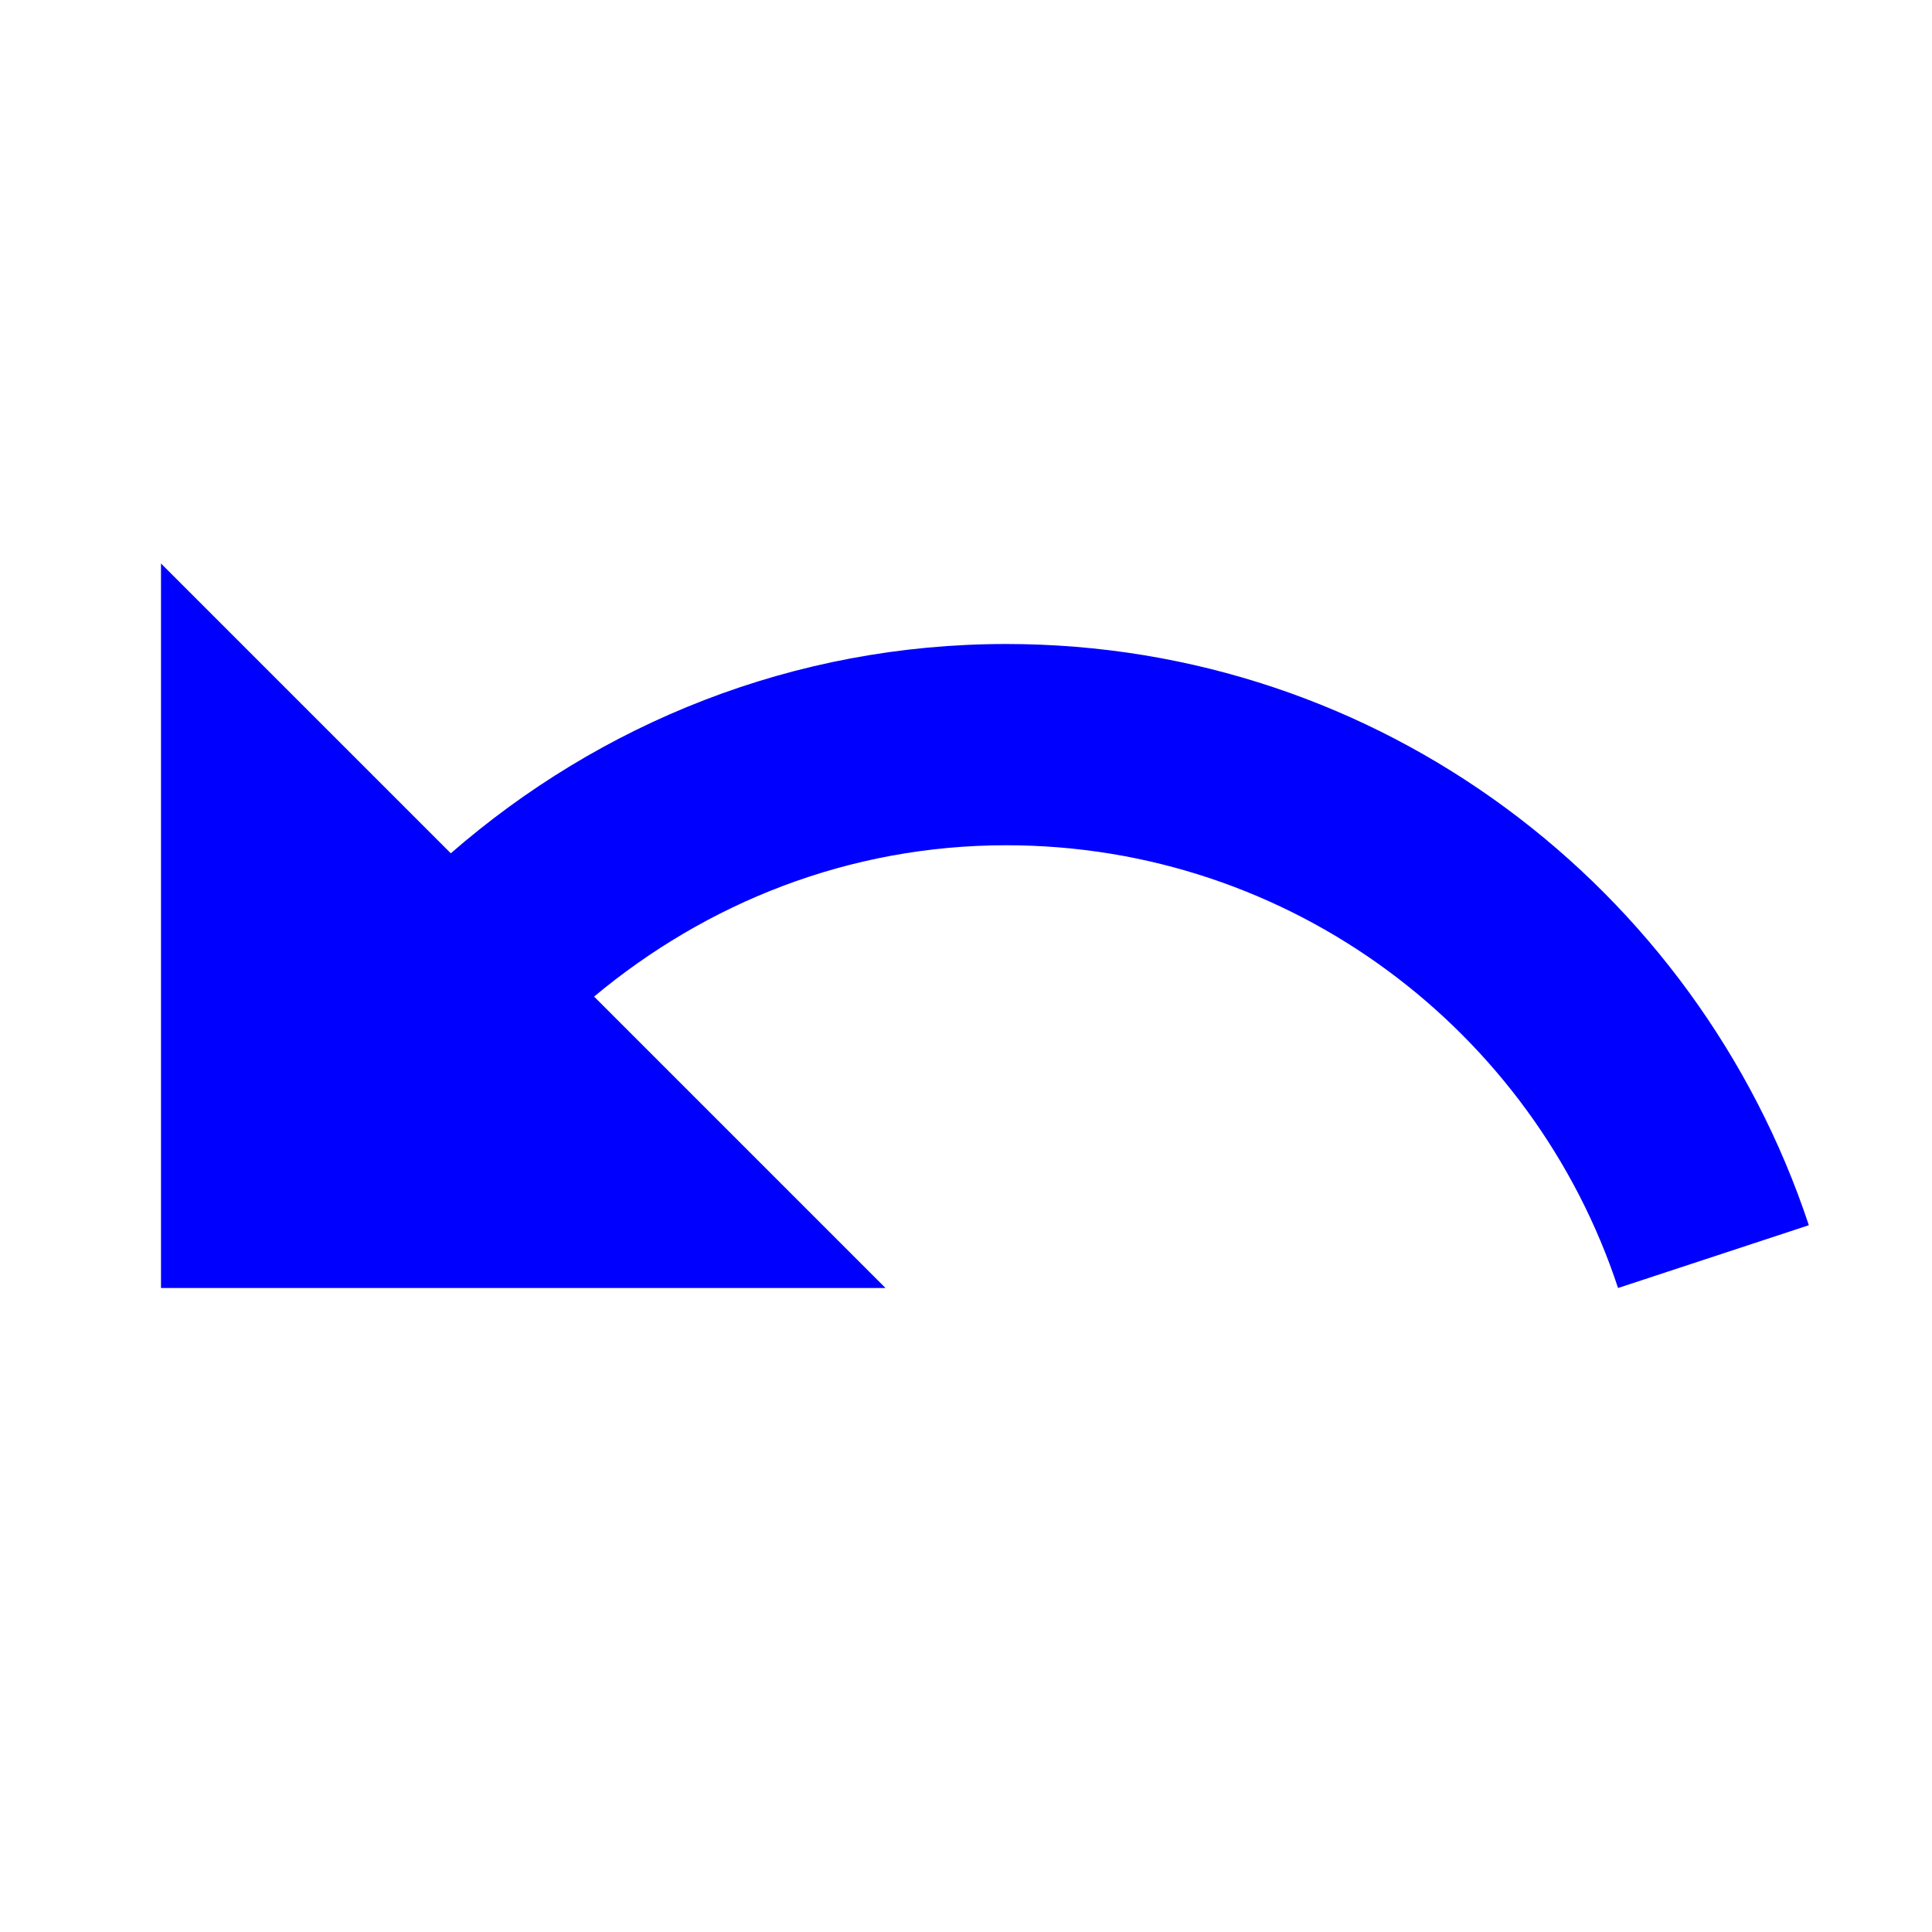
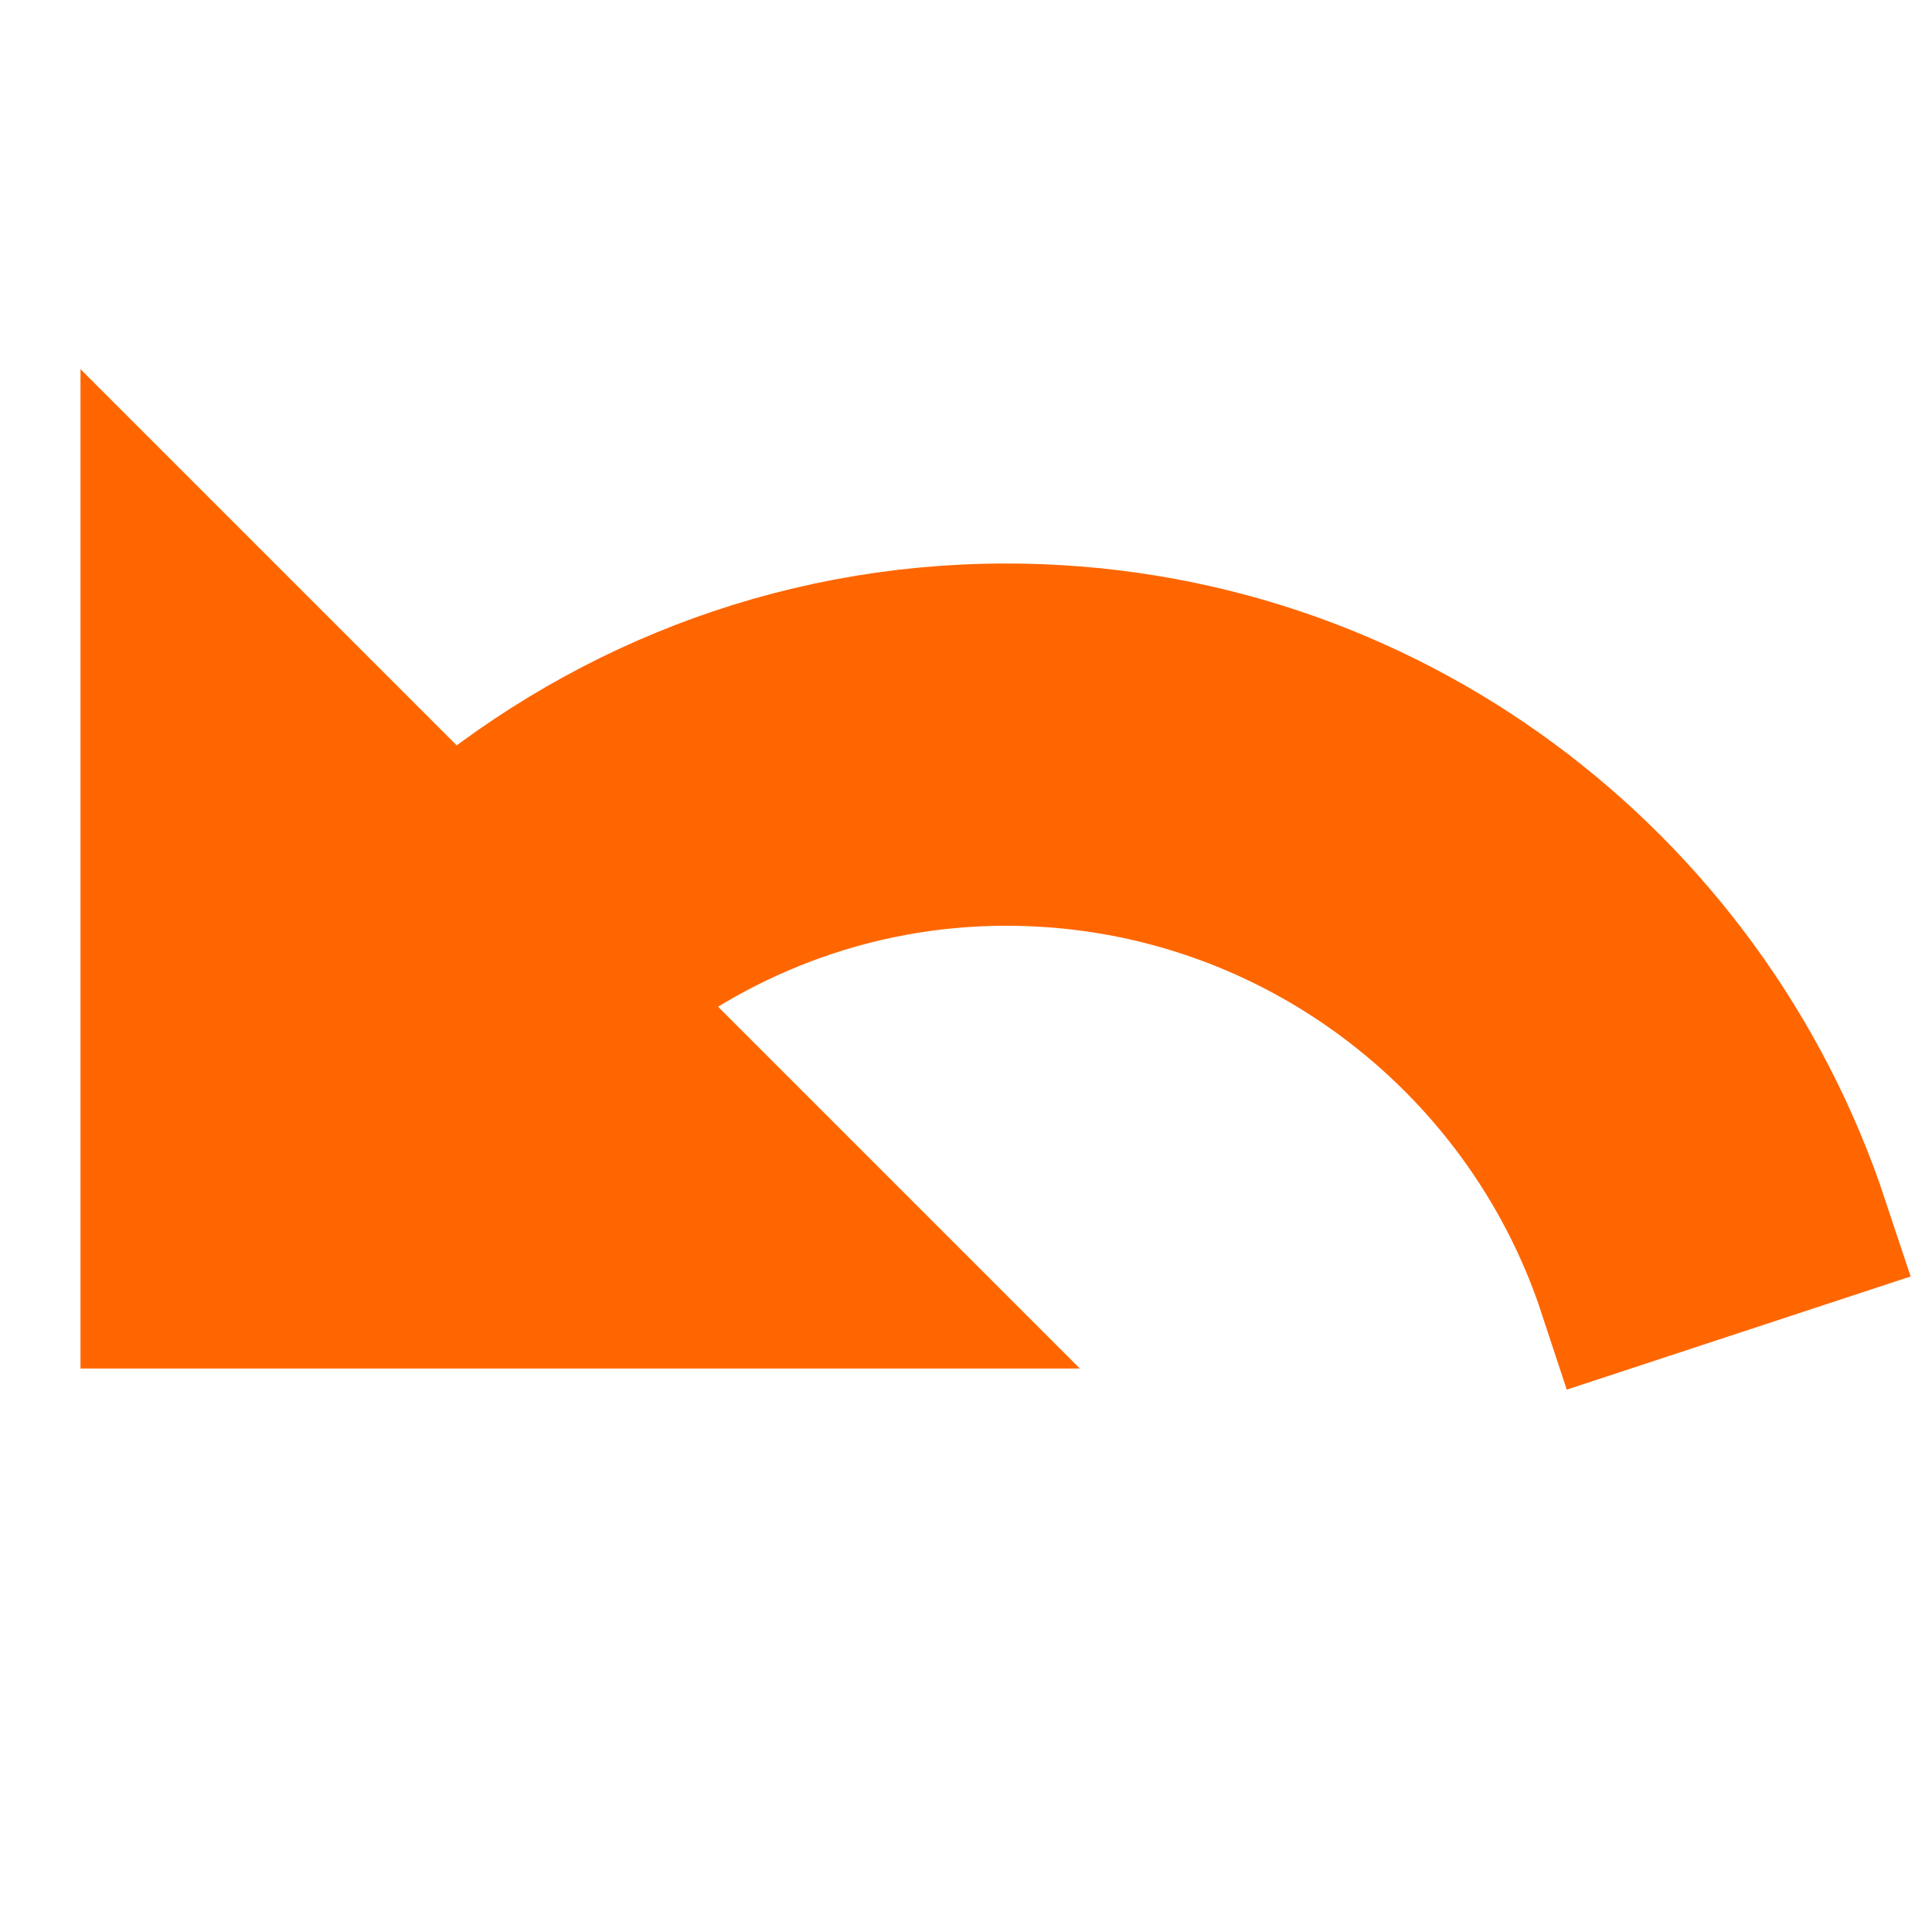
- <svg xmlns="http://www.w3.org/2000/svg" fill="blue" height="24" viewBox="0 0 24 24" width="24">
+ <svg xmlns="http://www.w3.org/2000/svg" height="24" viewBox="0 0 24 24" width="24">
  <path d="M0 0h24v24H0z" fill="none" />
-   <path d="M12.5 8c-2.65 0-5.05.99-6.9 2.6L2 7v9h9l-3.62-3.62c1.39-1.16 3.16-1.88 5.12-1.88 3.54 0 6.55 2.31 7.6 5.5l2.37-.78C21.08 11.03 17.15 8 12.5 8z" />
+   <path d="M12.5 8c-2.65 0-5.05.99-6.9 2.6L2 7v9h9l-3.62-3.62c1.39-1.16 3.16-1.88 5.12-1.88 3.54 0 6.55 2.31 7.6 5.5l2.37-.78C21.08 11.03 17.15 8 12.5 8z" stroke="#ff6600" stroke-width="2" fill="#ff6600" />
</svg>
